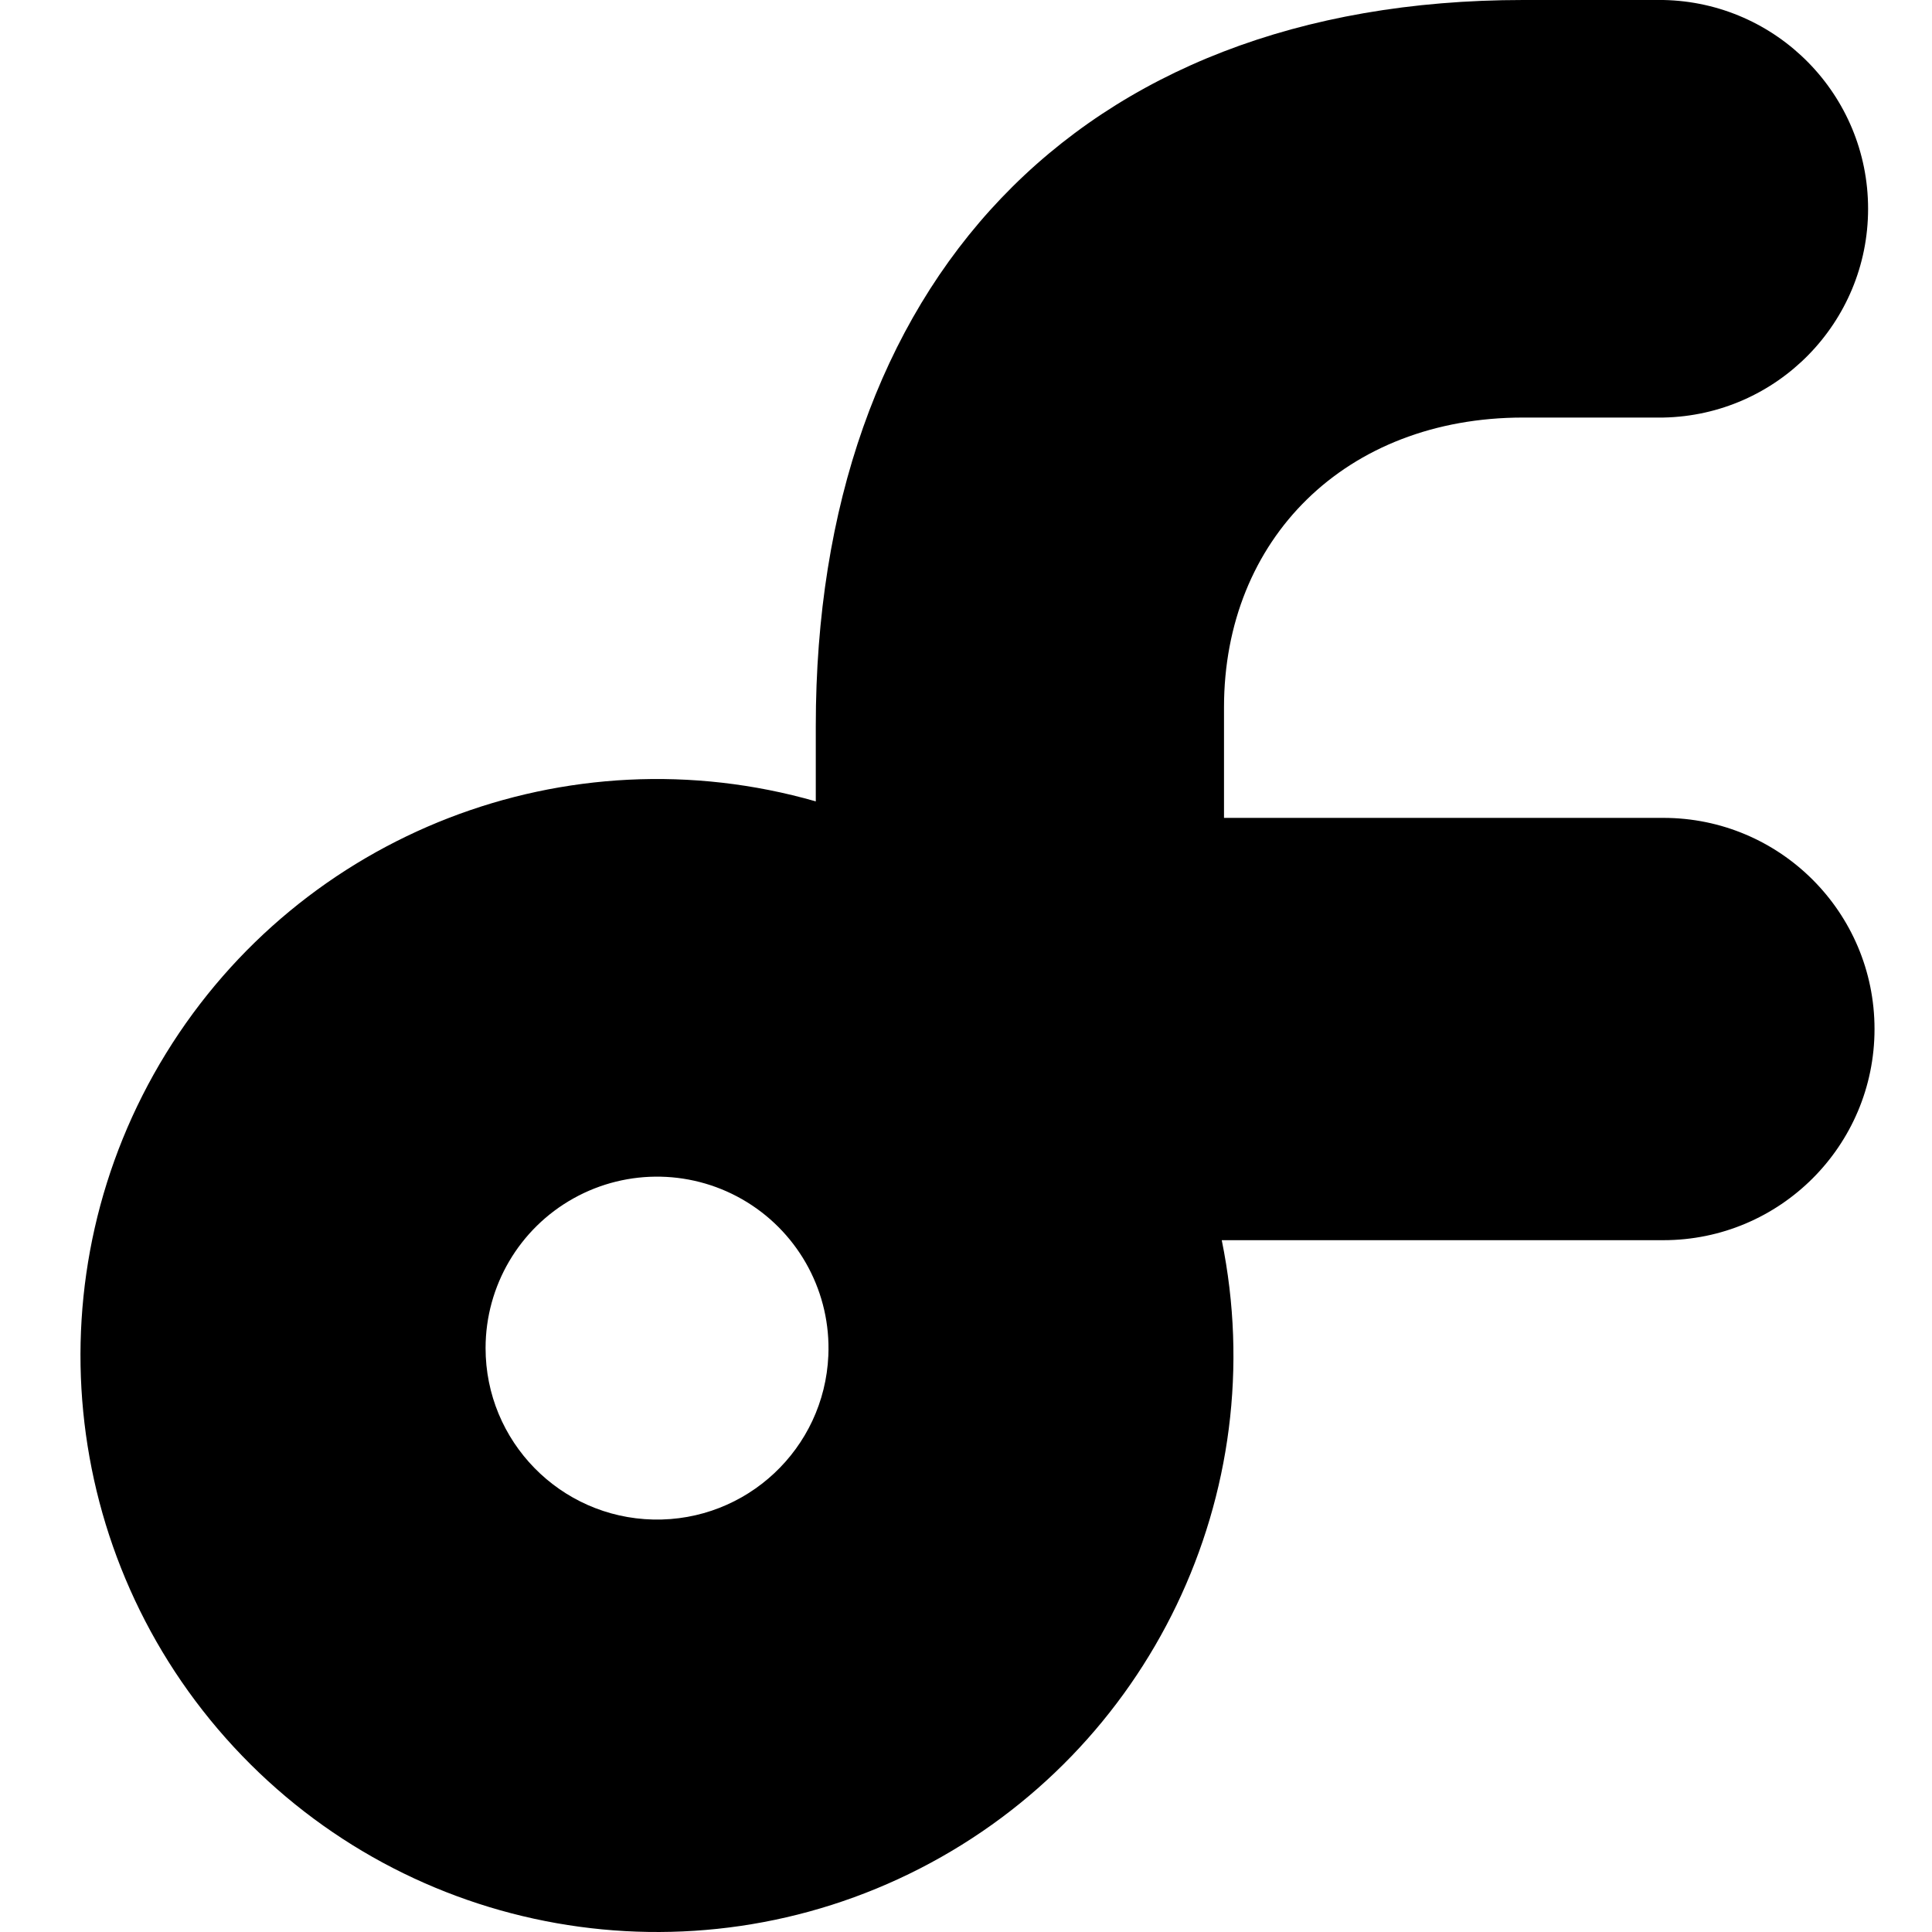
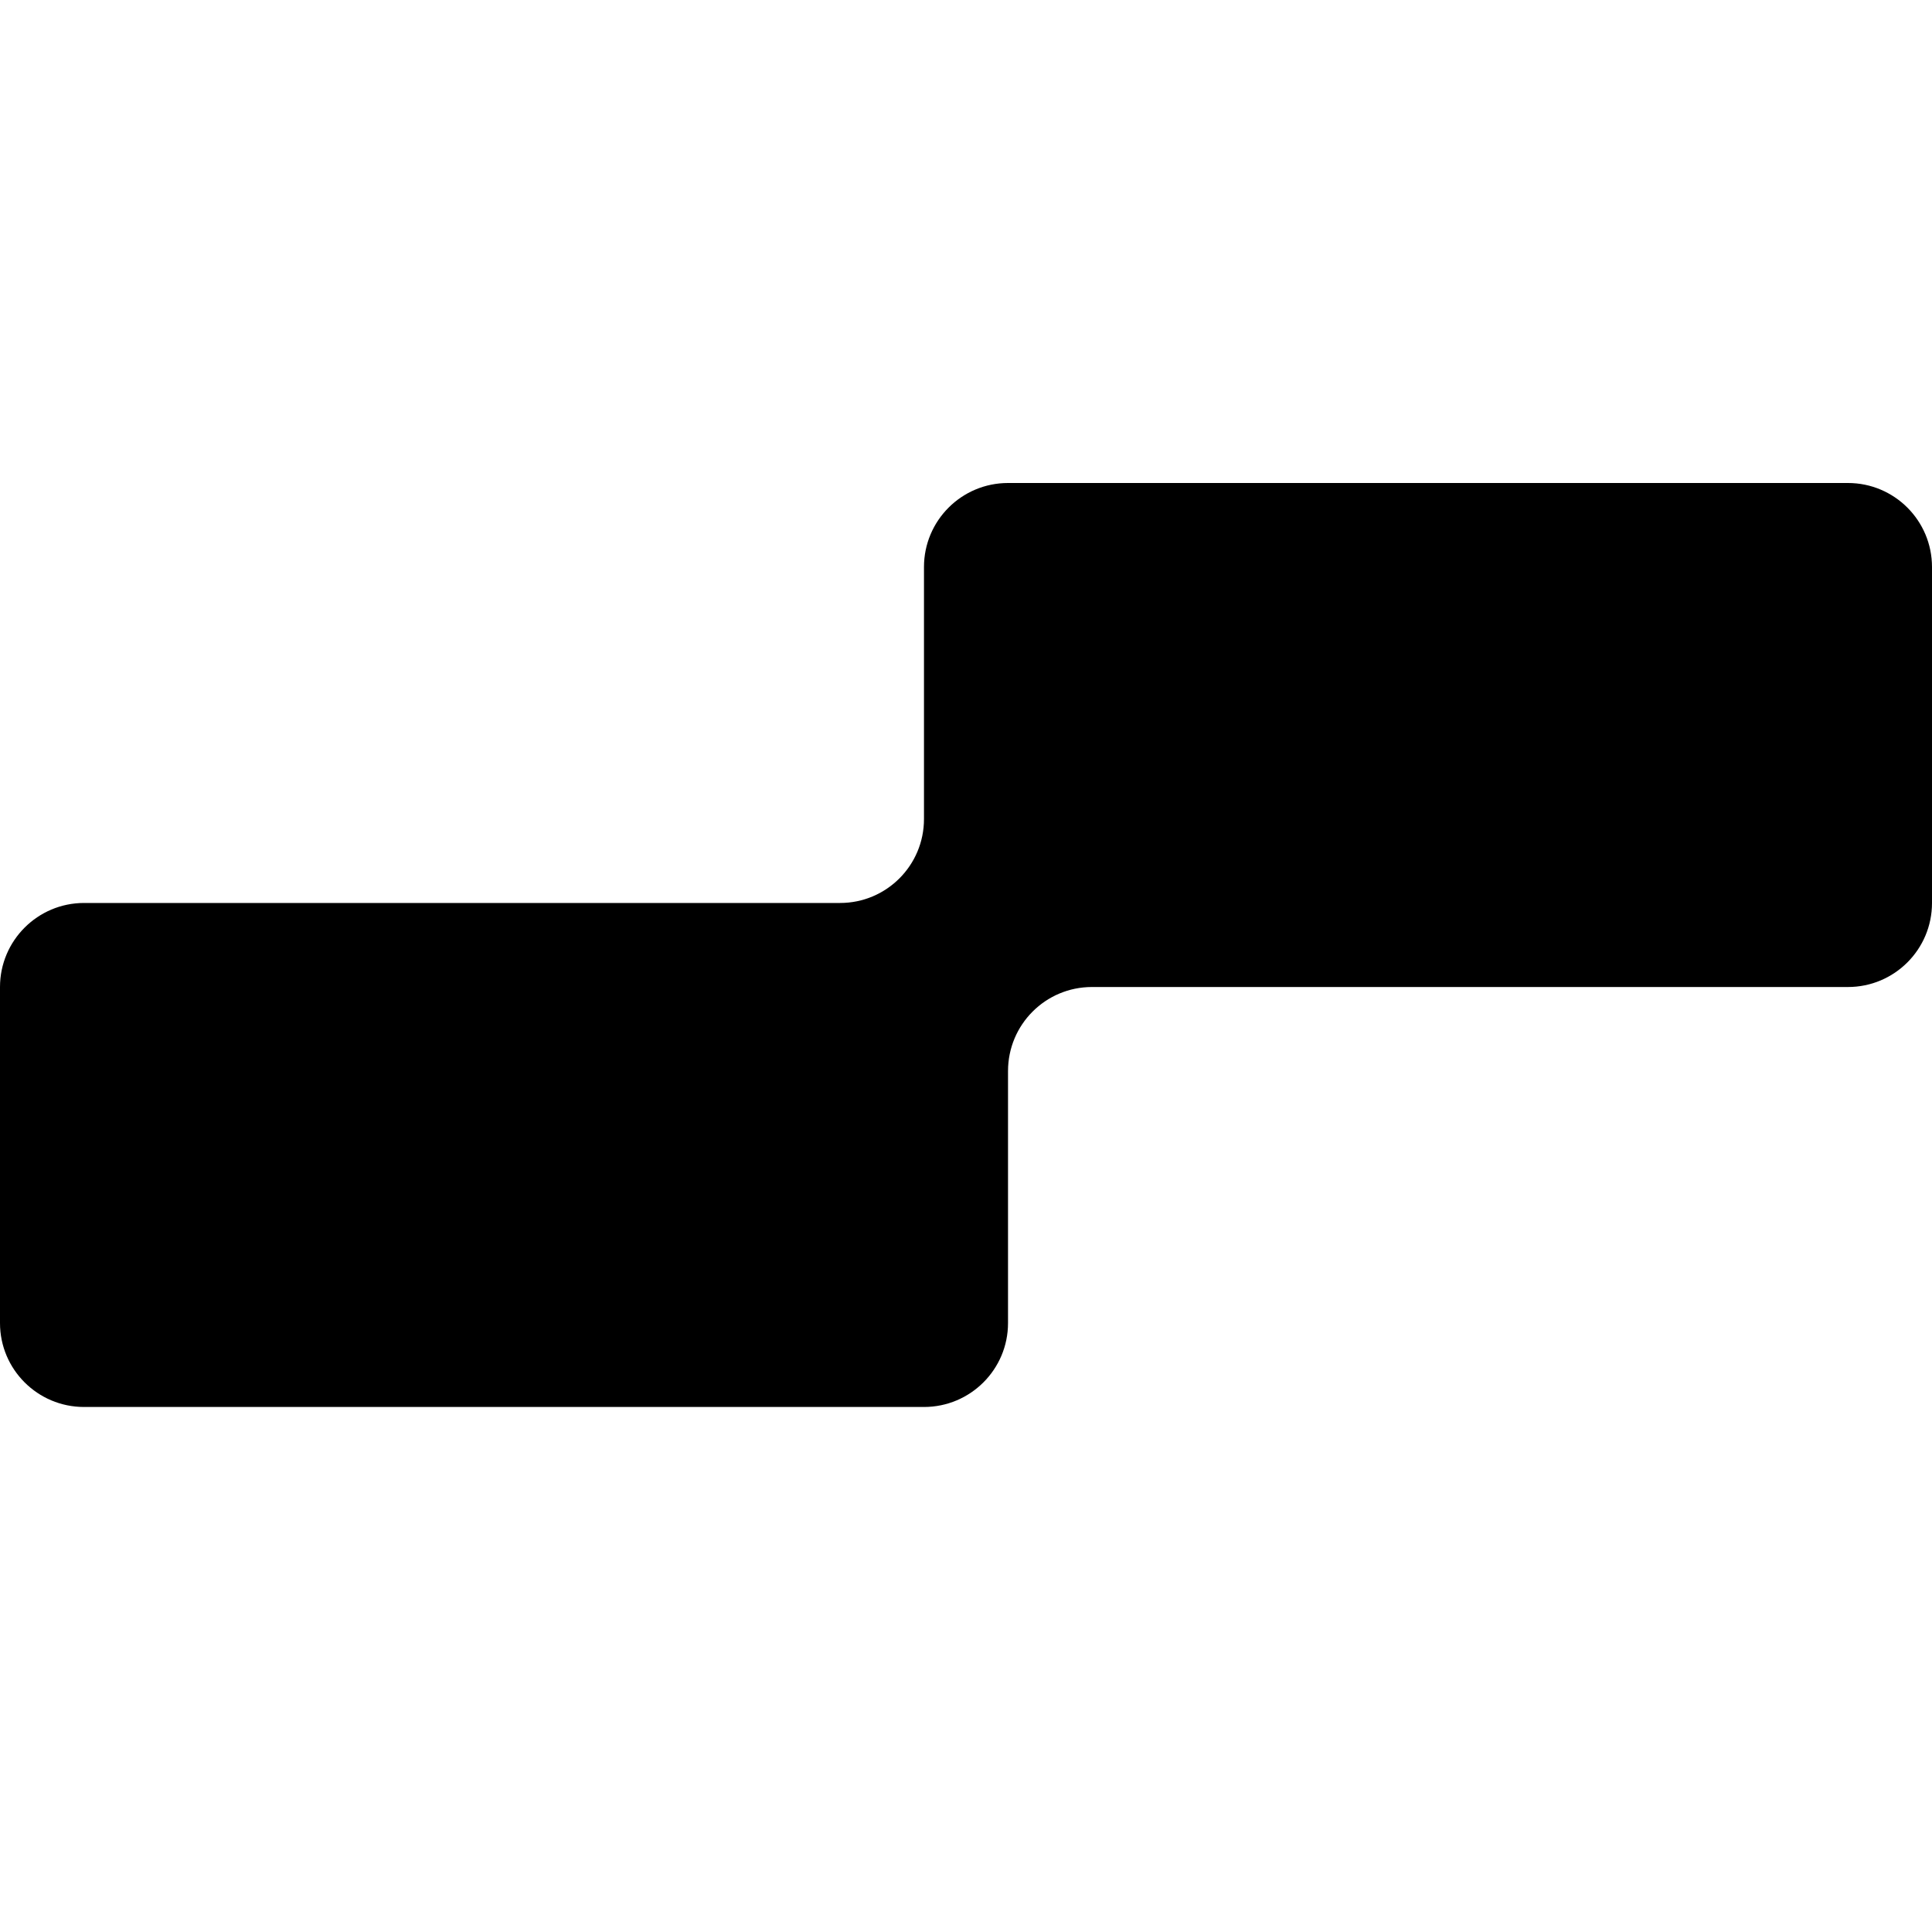
- <svg xmlns="http://www.w3.org/2000/svg" fill="currentColor" fill-rule="evenodd" height="1em" style="flex:none;line-height:1" viewBox="0 0 24 24" width="1em">
-   <path clip-rule="evenodd" d="M20.663 0h-1.741c-5.575 0-8.788 3.56-8.788 9.018v.937a7.161 7.161 0 105.043 5.451h5.486a2.623 2.623 0 100-5.246h-5.458V8.787c0-2.09 1.51-3.6 3.717-3.6h1.741a2.594 2.594 0 000-5.187zM10.29 16.839a2.13 2.13 0 10-4.258-.094 2.13 2.13 0 004.258.094z" />
+ <svg xmlns="http://www.w3.org/2000/svg" width="16" height="16" viewBox="0 0 16 16" fill="none">
+   <path d="M15.304 4H8.348C7.964 4 7.652 4.311 7.652 4.696V6.783C7.652 7.167 7.341 7.478 6.957 7.478H0.696C0.312 7.478 0 7.79 0 8.174V10.957C0 11.341 0.312 11.652 0.696 11.652H7.652C8.036 11.652 8.348 11.341 8.348 10.957V8.87C8.348 8.485 8.659 8.174 9.043 8.174H15.304C15.688 8.174 16 7.863 16 7.478V4.696C16 4.311 15.688 4 15.304 4Z" fill="black" />
</svg>
